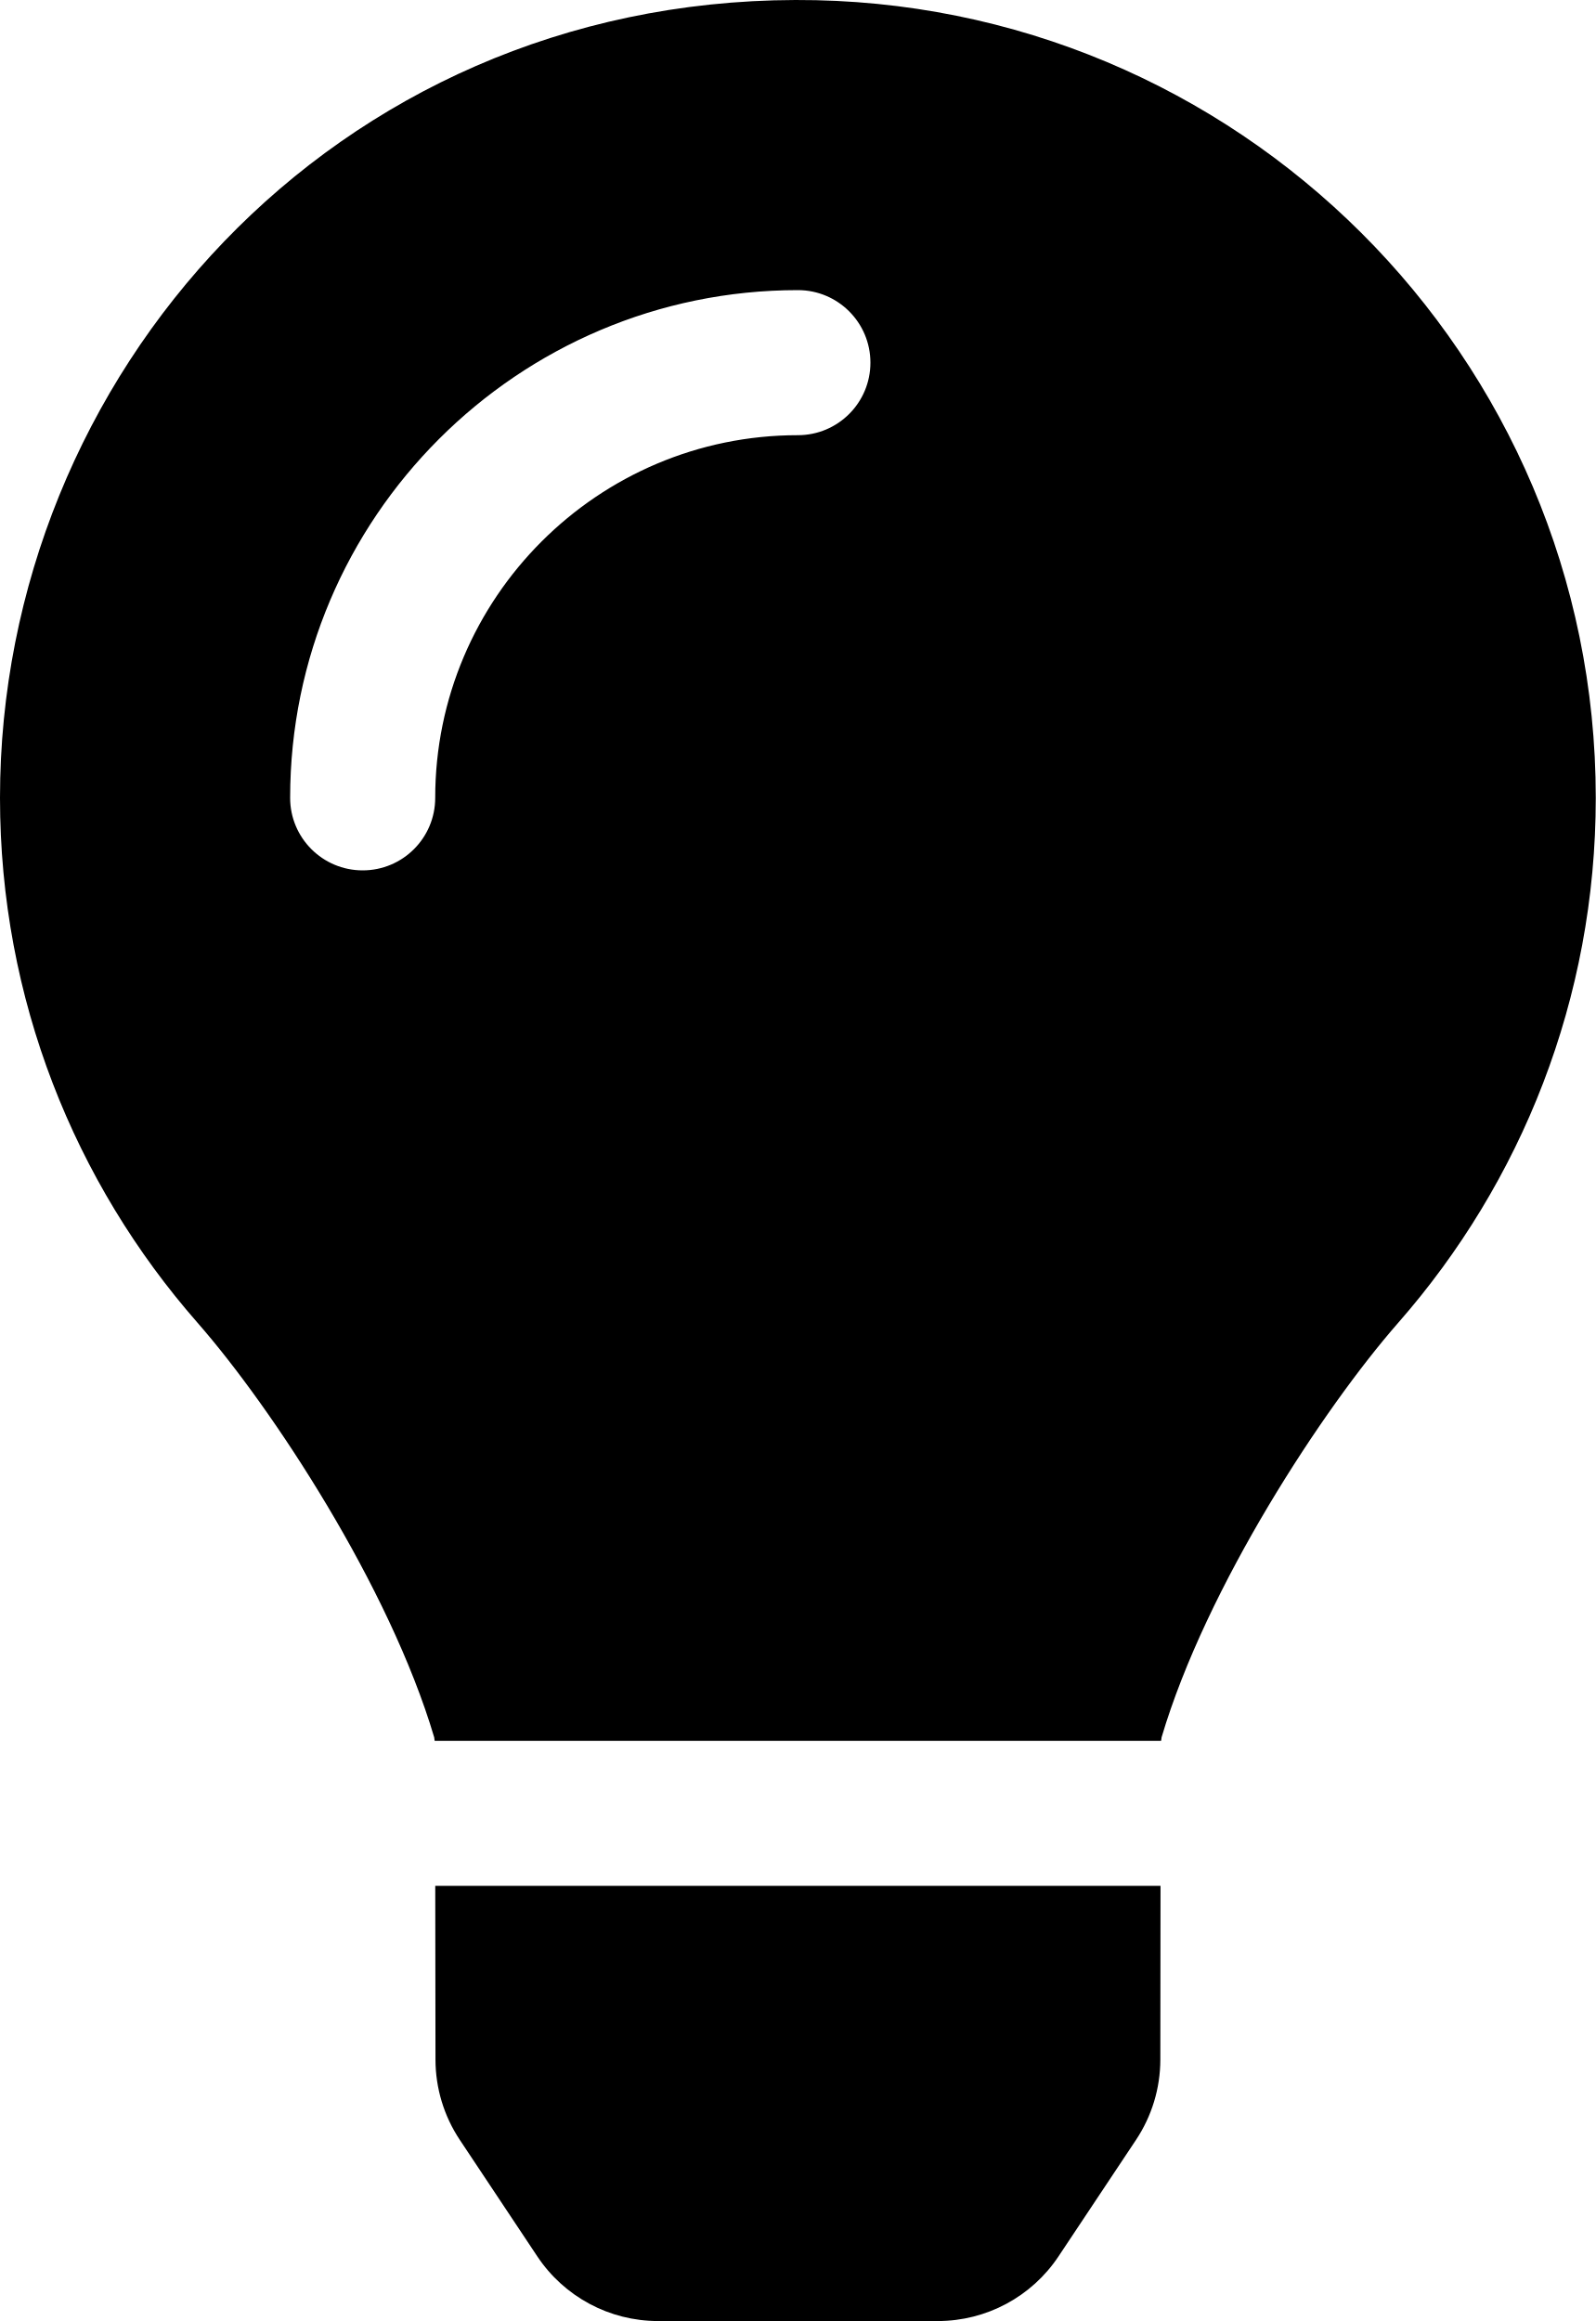
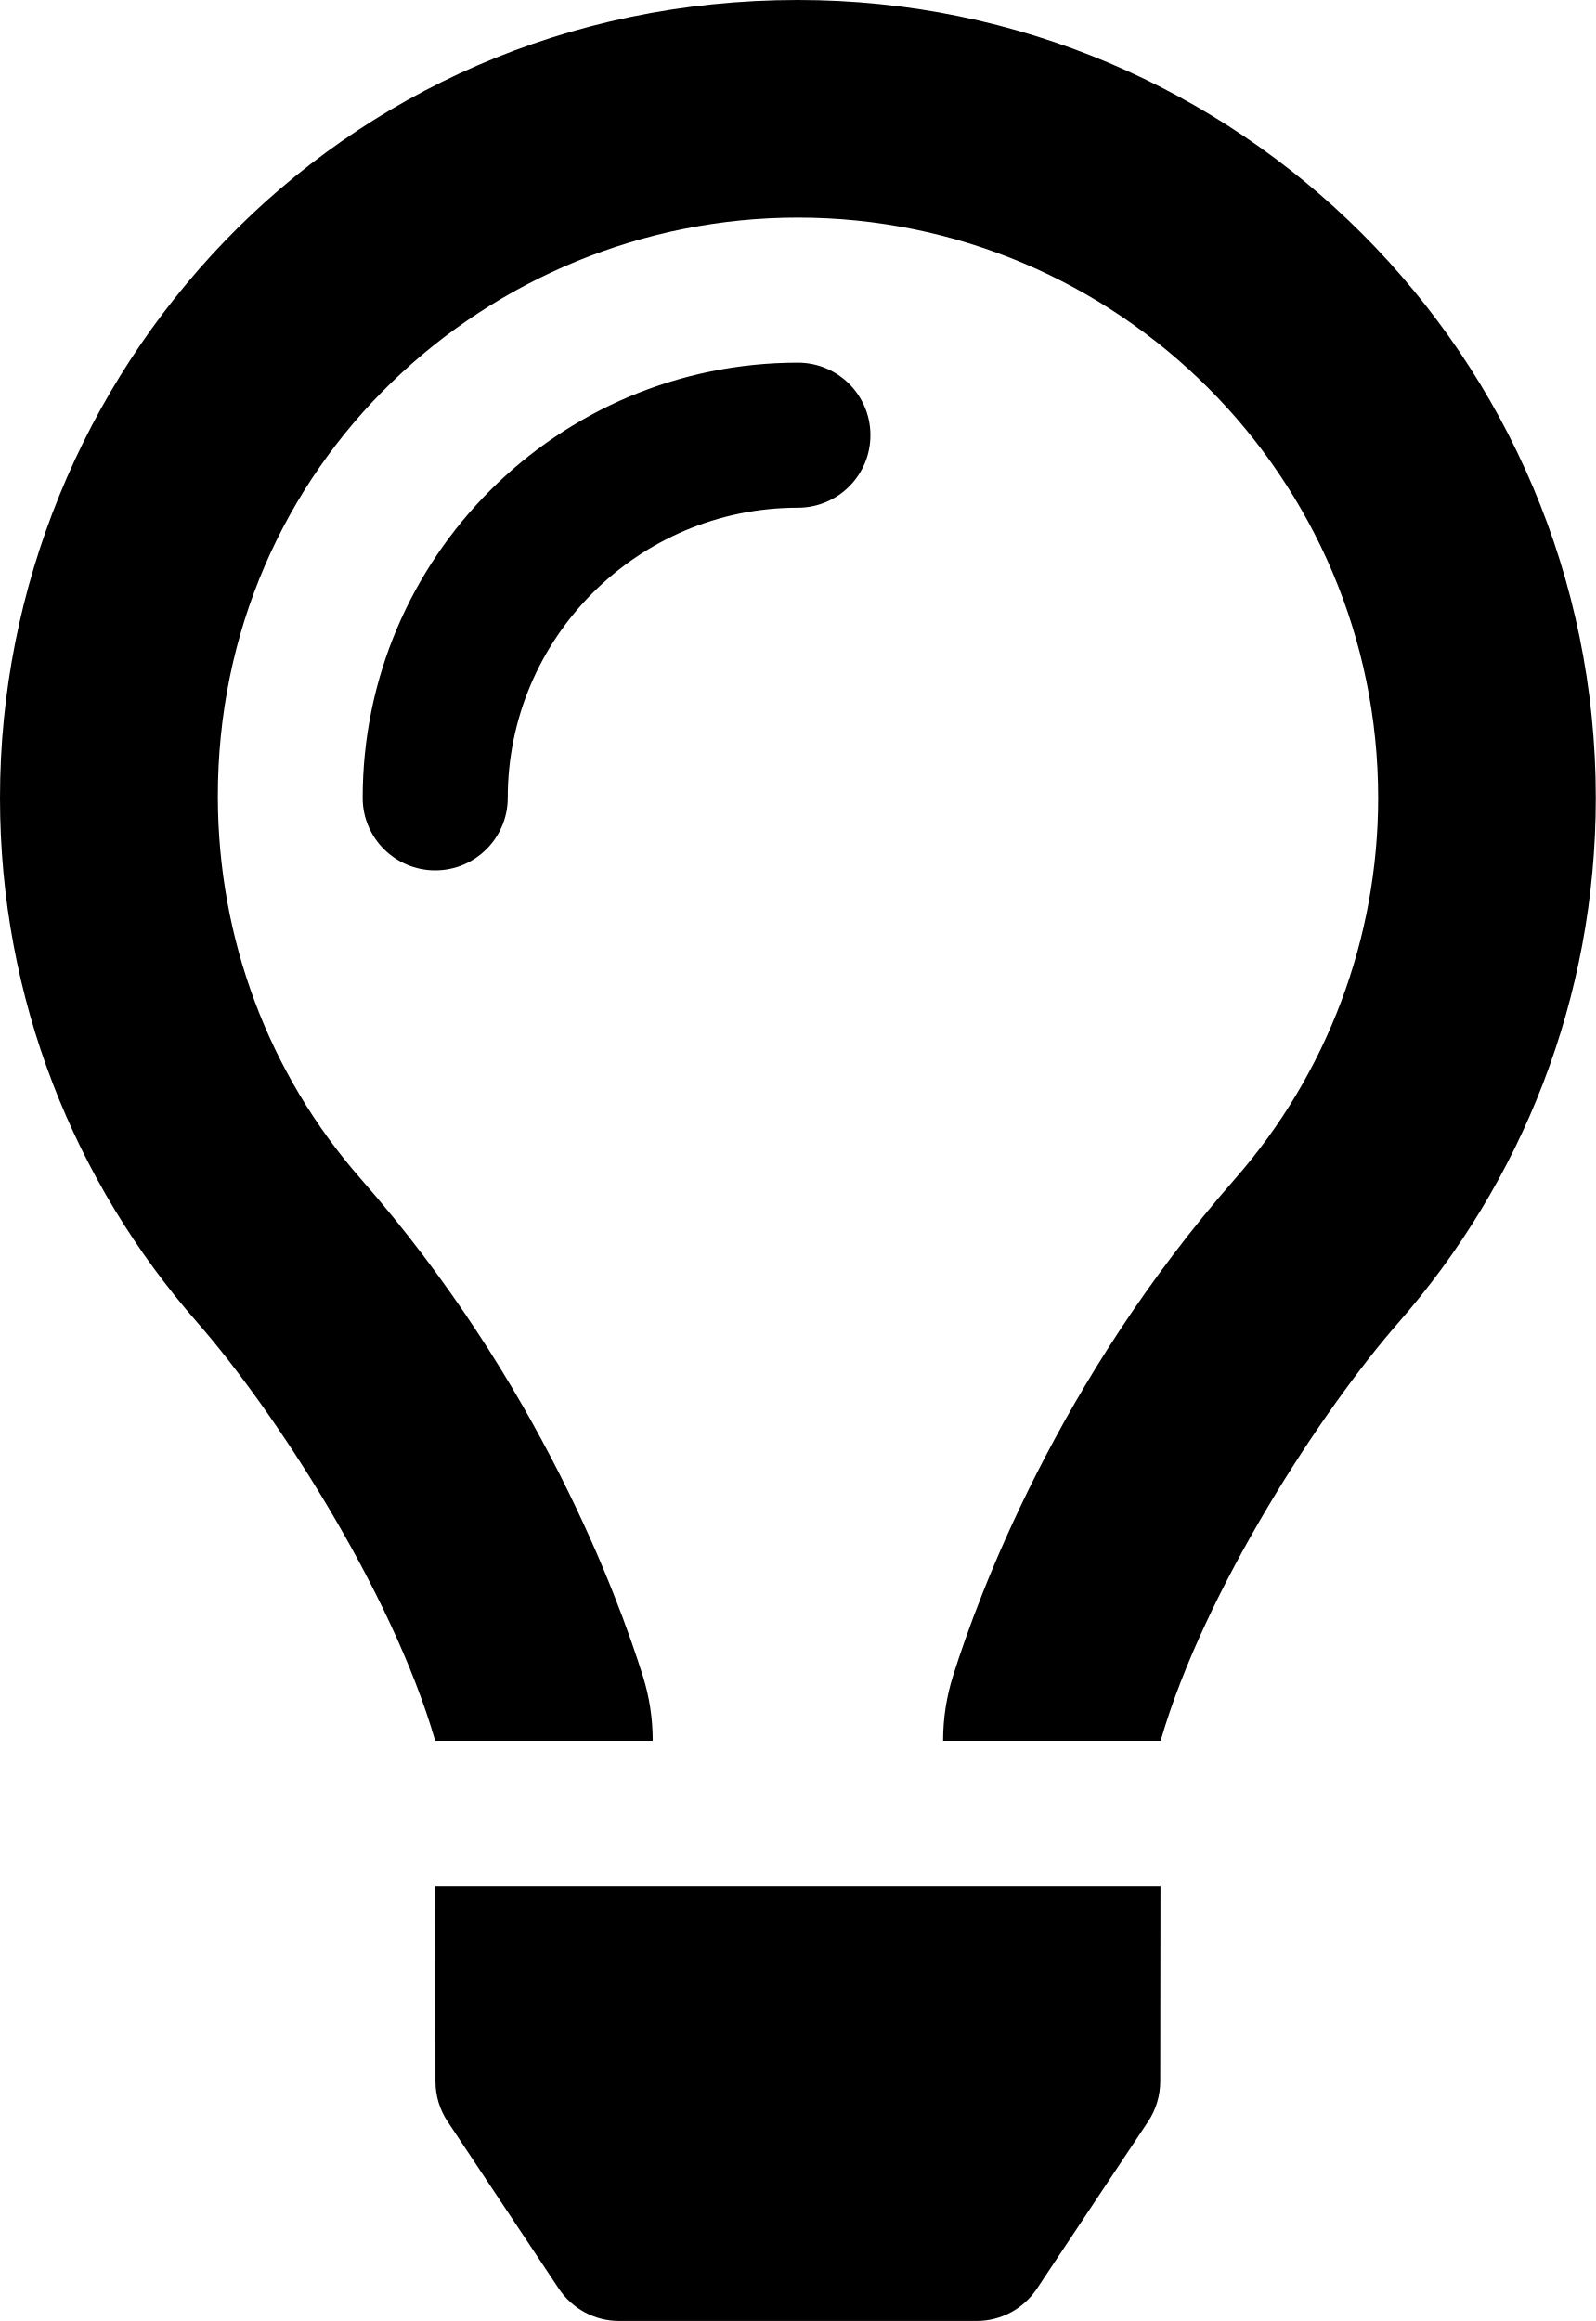
<svg xmlns="http://www.w3.org/2000/svg" viewBox="0 0 352 512">
-   <path d="M96.06 454.35c.01 6.29 1.87 12.45 5.36 17.69l17.09 25.69a31.99 31.99 0 0 0 26.64 14.28h61.71a31.99 31.99 0 0 0 26.64-14.28l17.09-25.69a31.989 31.989 0 0 0 5.36-17.69l.04-38.35H96.01l.05 38.35zM0 176c0 44.37 16.45 84.85 43.56 115.78 16.52 18.85 42.36 58.23 52.21 91.45.04.26.07.52.11.78h160.24c.04-.26.07-.51.11-.78 9.85-33.22 35.69-72.6 52.21-91.45C335.55 260.85 352 220.37 352 176 352 78.61 272.91-.3 175.45 0 73.44.31 0 82.97 0 176zm176-80c-44.11 0-80 35.89-80 80 0 8.84-7.16 16-16 16s-16-7.16-16-16c0-61.76 50.24-112 112-112 8.84 0 16 7.16 16 16s-7.16 16-16 16z" />
+   <path d="M176 80c-52.94 0-96 43.06-96 96 0 8.84 7.16 16 16 16s16-7.16 16-16c0-35.3 28.72-64 64-64 8.84 0 16-7.16 16-16s-7.16-16-16-16zM96.06 459.17c0 3.15.93 6.22 2.68 8.84l24.51 36.84c2.97 4.46 7.97 7.14 13.32 7.14h78.85c5.36 0 10.36-2.68 13.32-7.14l24.51-36.84c1.74-2.62 2.67-5.7 2.68-8.84l.05-43.18H96.02l.04 43.18zM176 0C73.72 0 0 82.97 0 176c0 44.37 16.45 84.85 43.56 115.78 16.64 18.99 42.74 58.8 52.42 92.16v.06h48v-.12c-.01-4.77-.72-9.51-2.15-14.07-5.59-17.81-22.82-64.77-62.17-109.67-20.54-23.43-31.52-53.15-31.61-84.14-.2-73.64 59.67-128 127.95-128 70.58 0 128 57.42 128 128 0 30.97-11.24 60.85-31.65 84.14-39.11 44.61-56.42 91.47-62.1 109.46a47.507 47.507 0 0 0-2.22 14.3v.1h48v-.05c9.68-33.37 35.78-73.18 52.42-92.16C335.55 260.85 352 220.37 352 176 352 78.8 273.2 0 176 0z" />
</svg>
